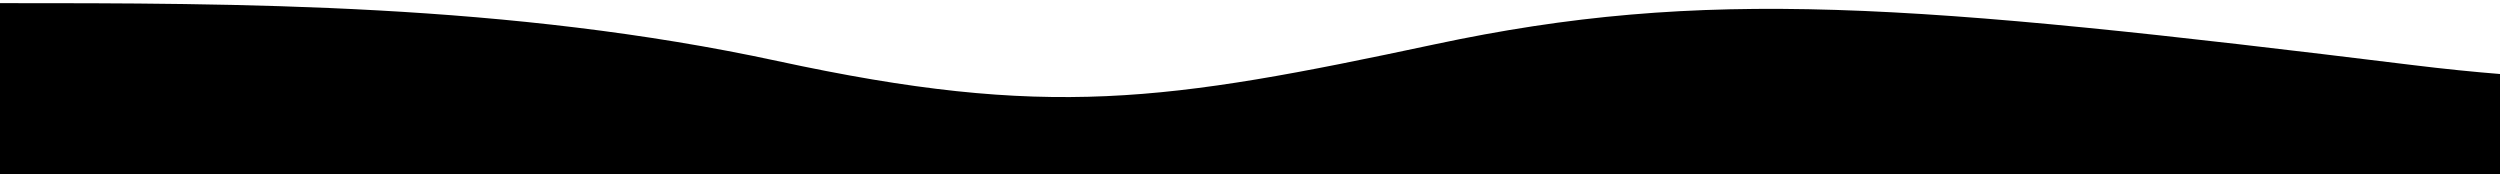
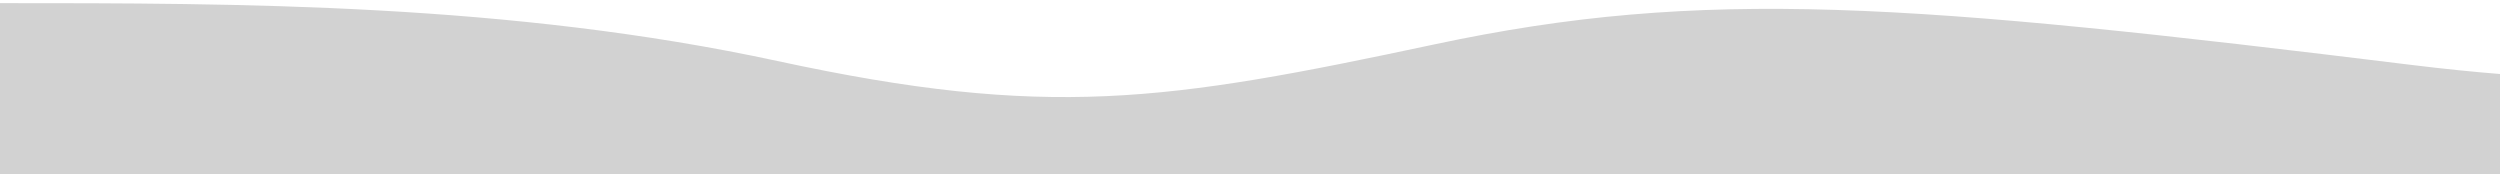
<svg xmlns="http://www.w3.org/2000/svg" class="wave-1hkxOo" version="1.1" viewBox="0 0 1440 100" preserveAspectRatio="none">
-   <path class="wavePath-haxJK1 animationPaused-2hZ4IO" d="M826.337,25.54 C670.97,58.656 603.696,68.787 447.802,35.144 C293.343,1.811 137.334,1.811 0,1.811 L0,150 L1920,150 L1920,1.811 C1739.535,-16.685 1679.864,73.161 1389.783,37.486 C1099.701,1.811 981.705,-7.577 826.337,25.54 Z" fill="currentColor" />
+   <path class="wavePath-haxJK1 animationPaused-2hZ4IO" d="M826.337,25.54 C670.97,58.656 603.696,68.787 447.802,35.144 C293.343,1.811 137.334,1.811 0,1.811 L0,150 L1920,150 L1920,1.811 C1739.535,-16.685 1679.864,73.161 1389.783,37.486 C1099.701,1.811 981.705,-7.577 826.337,25.54 Z" fill="#d2d2d2" />
</svg>
